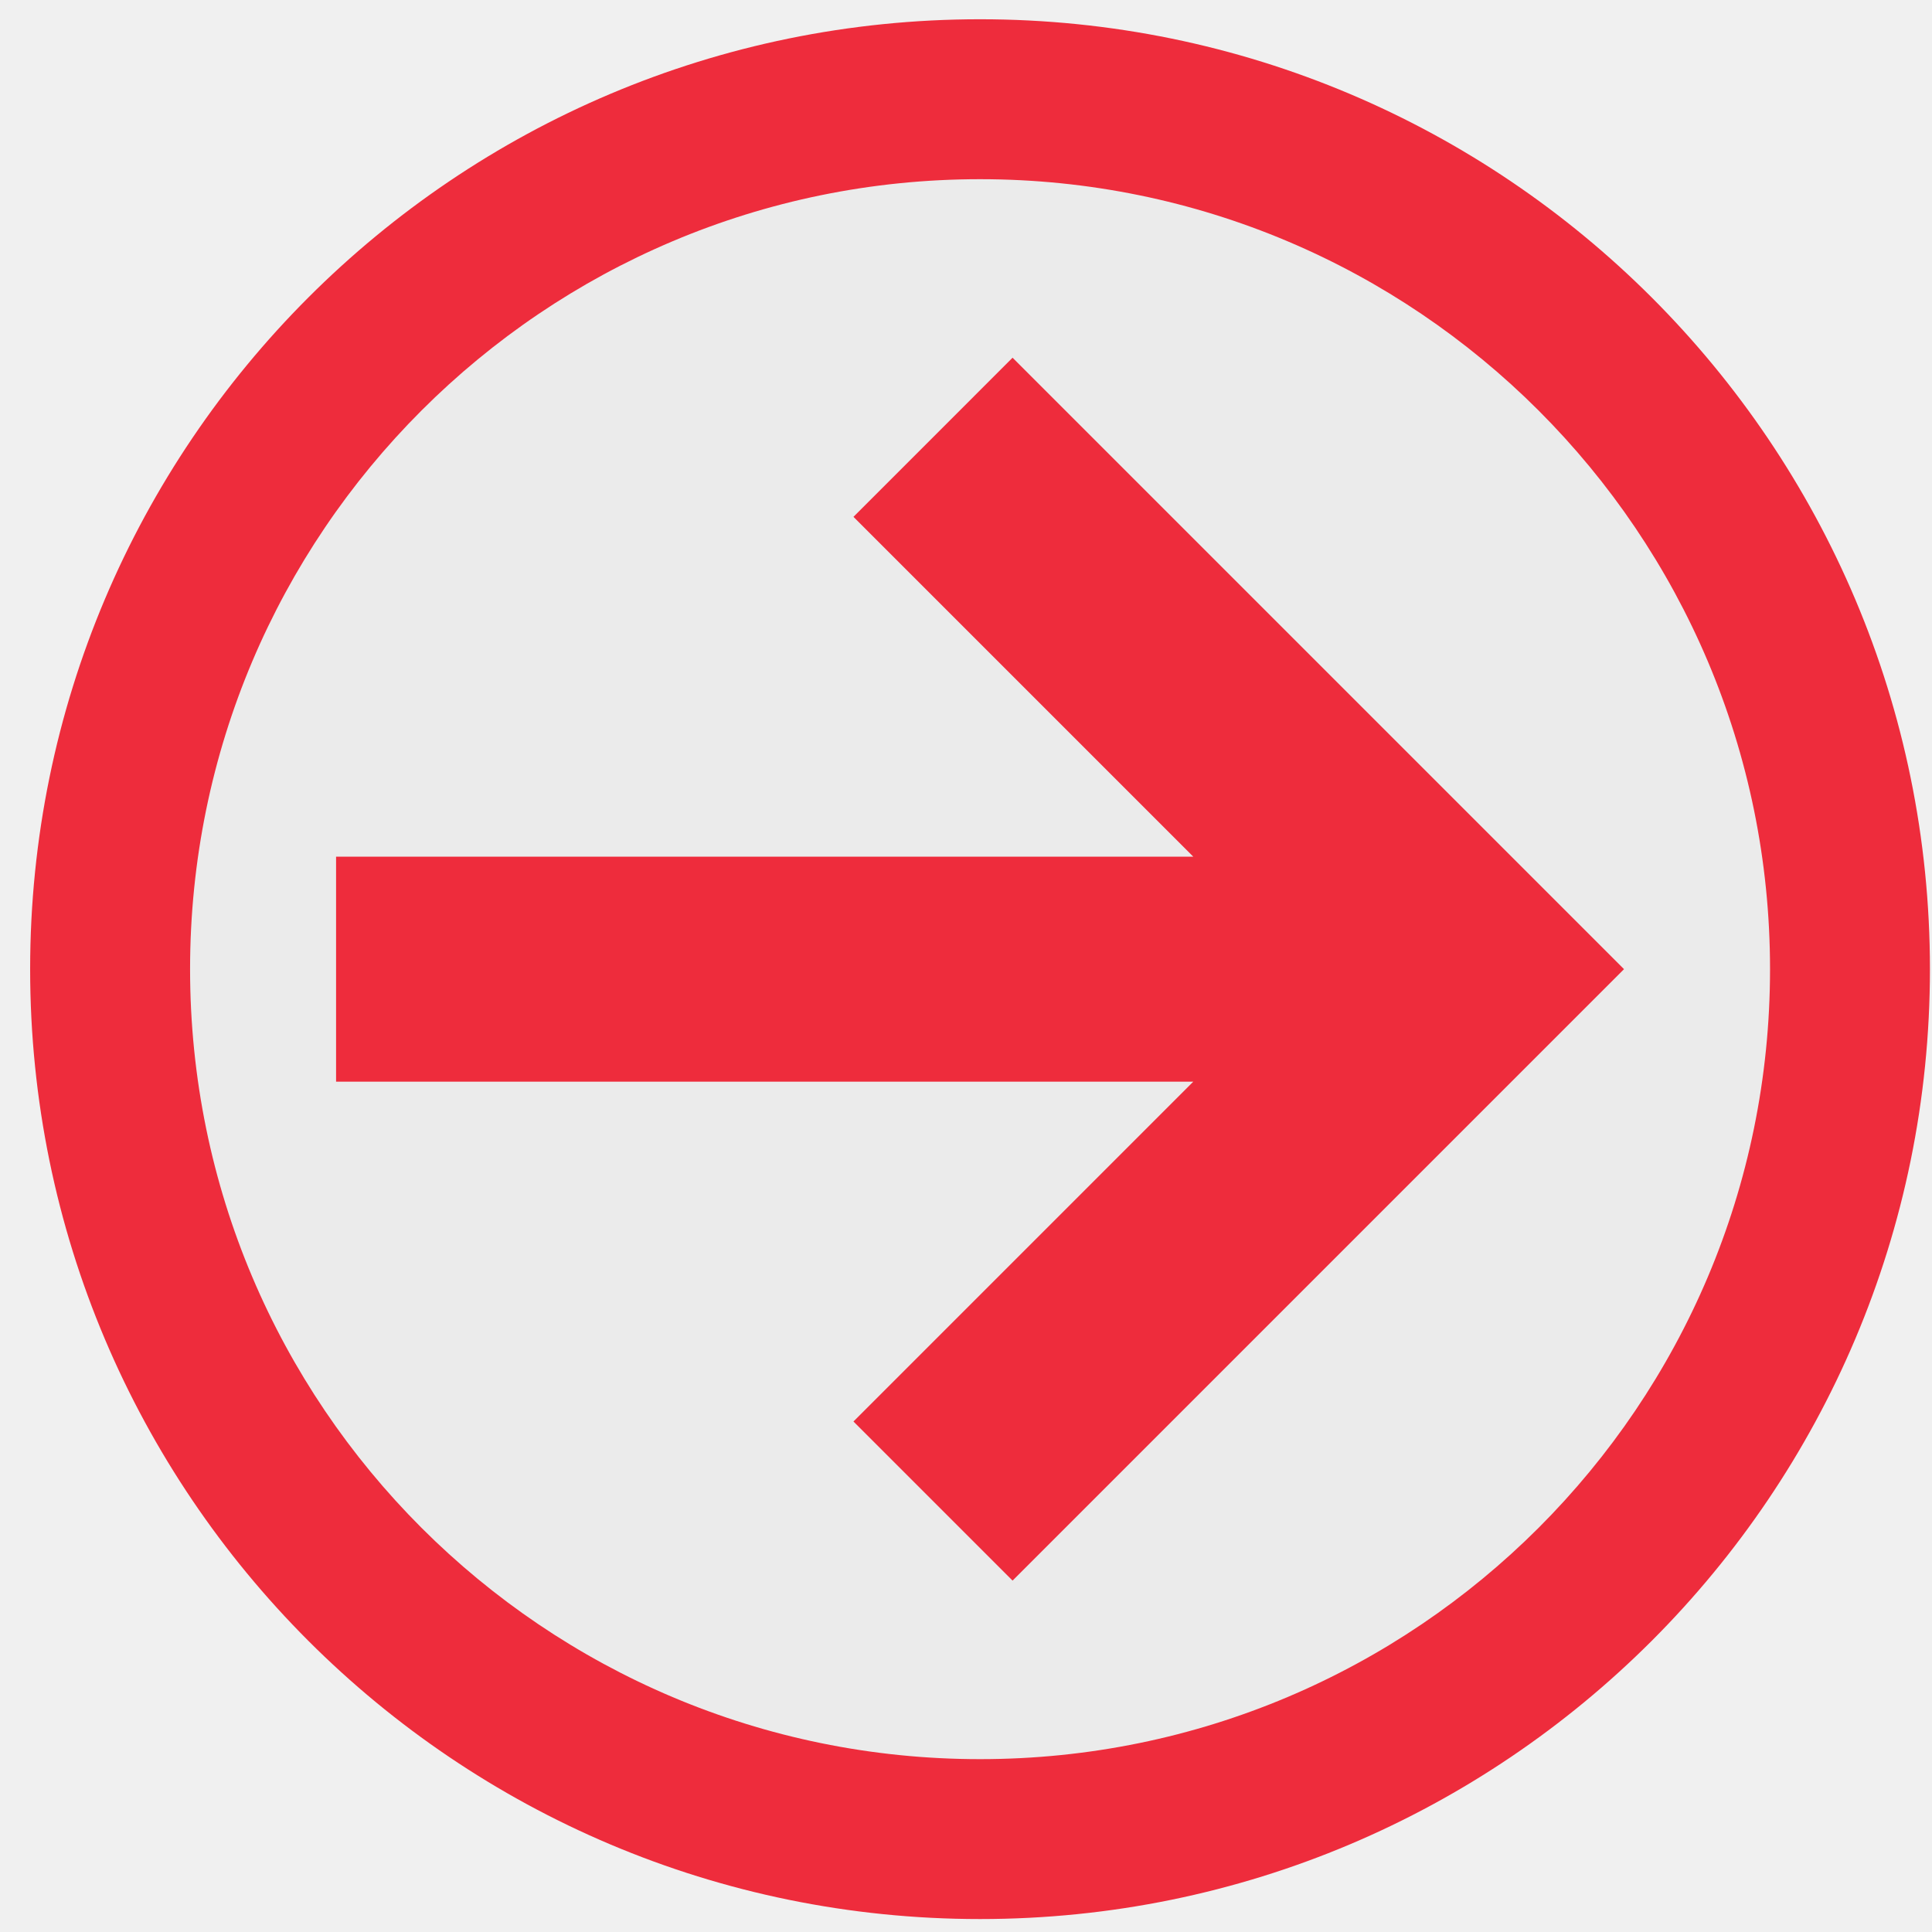
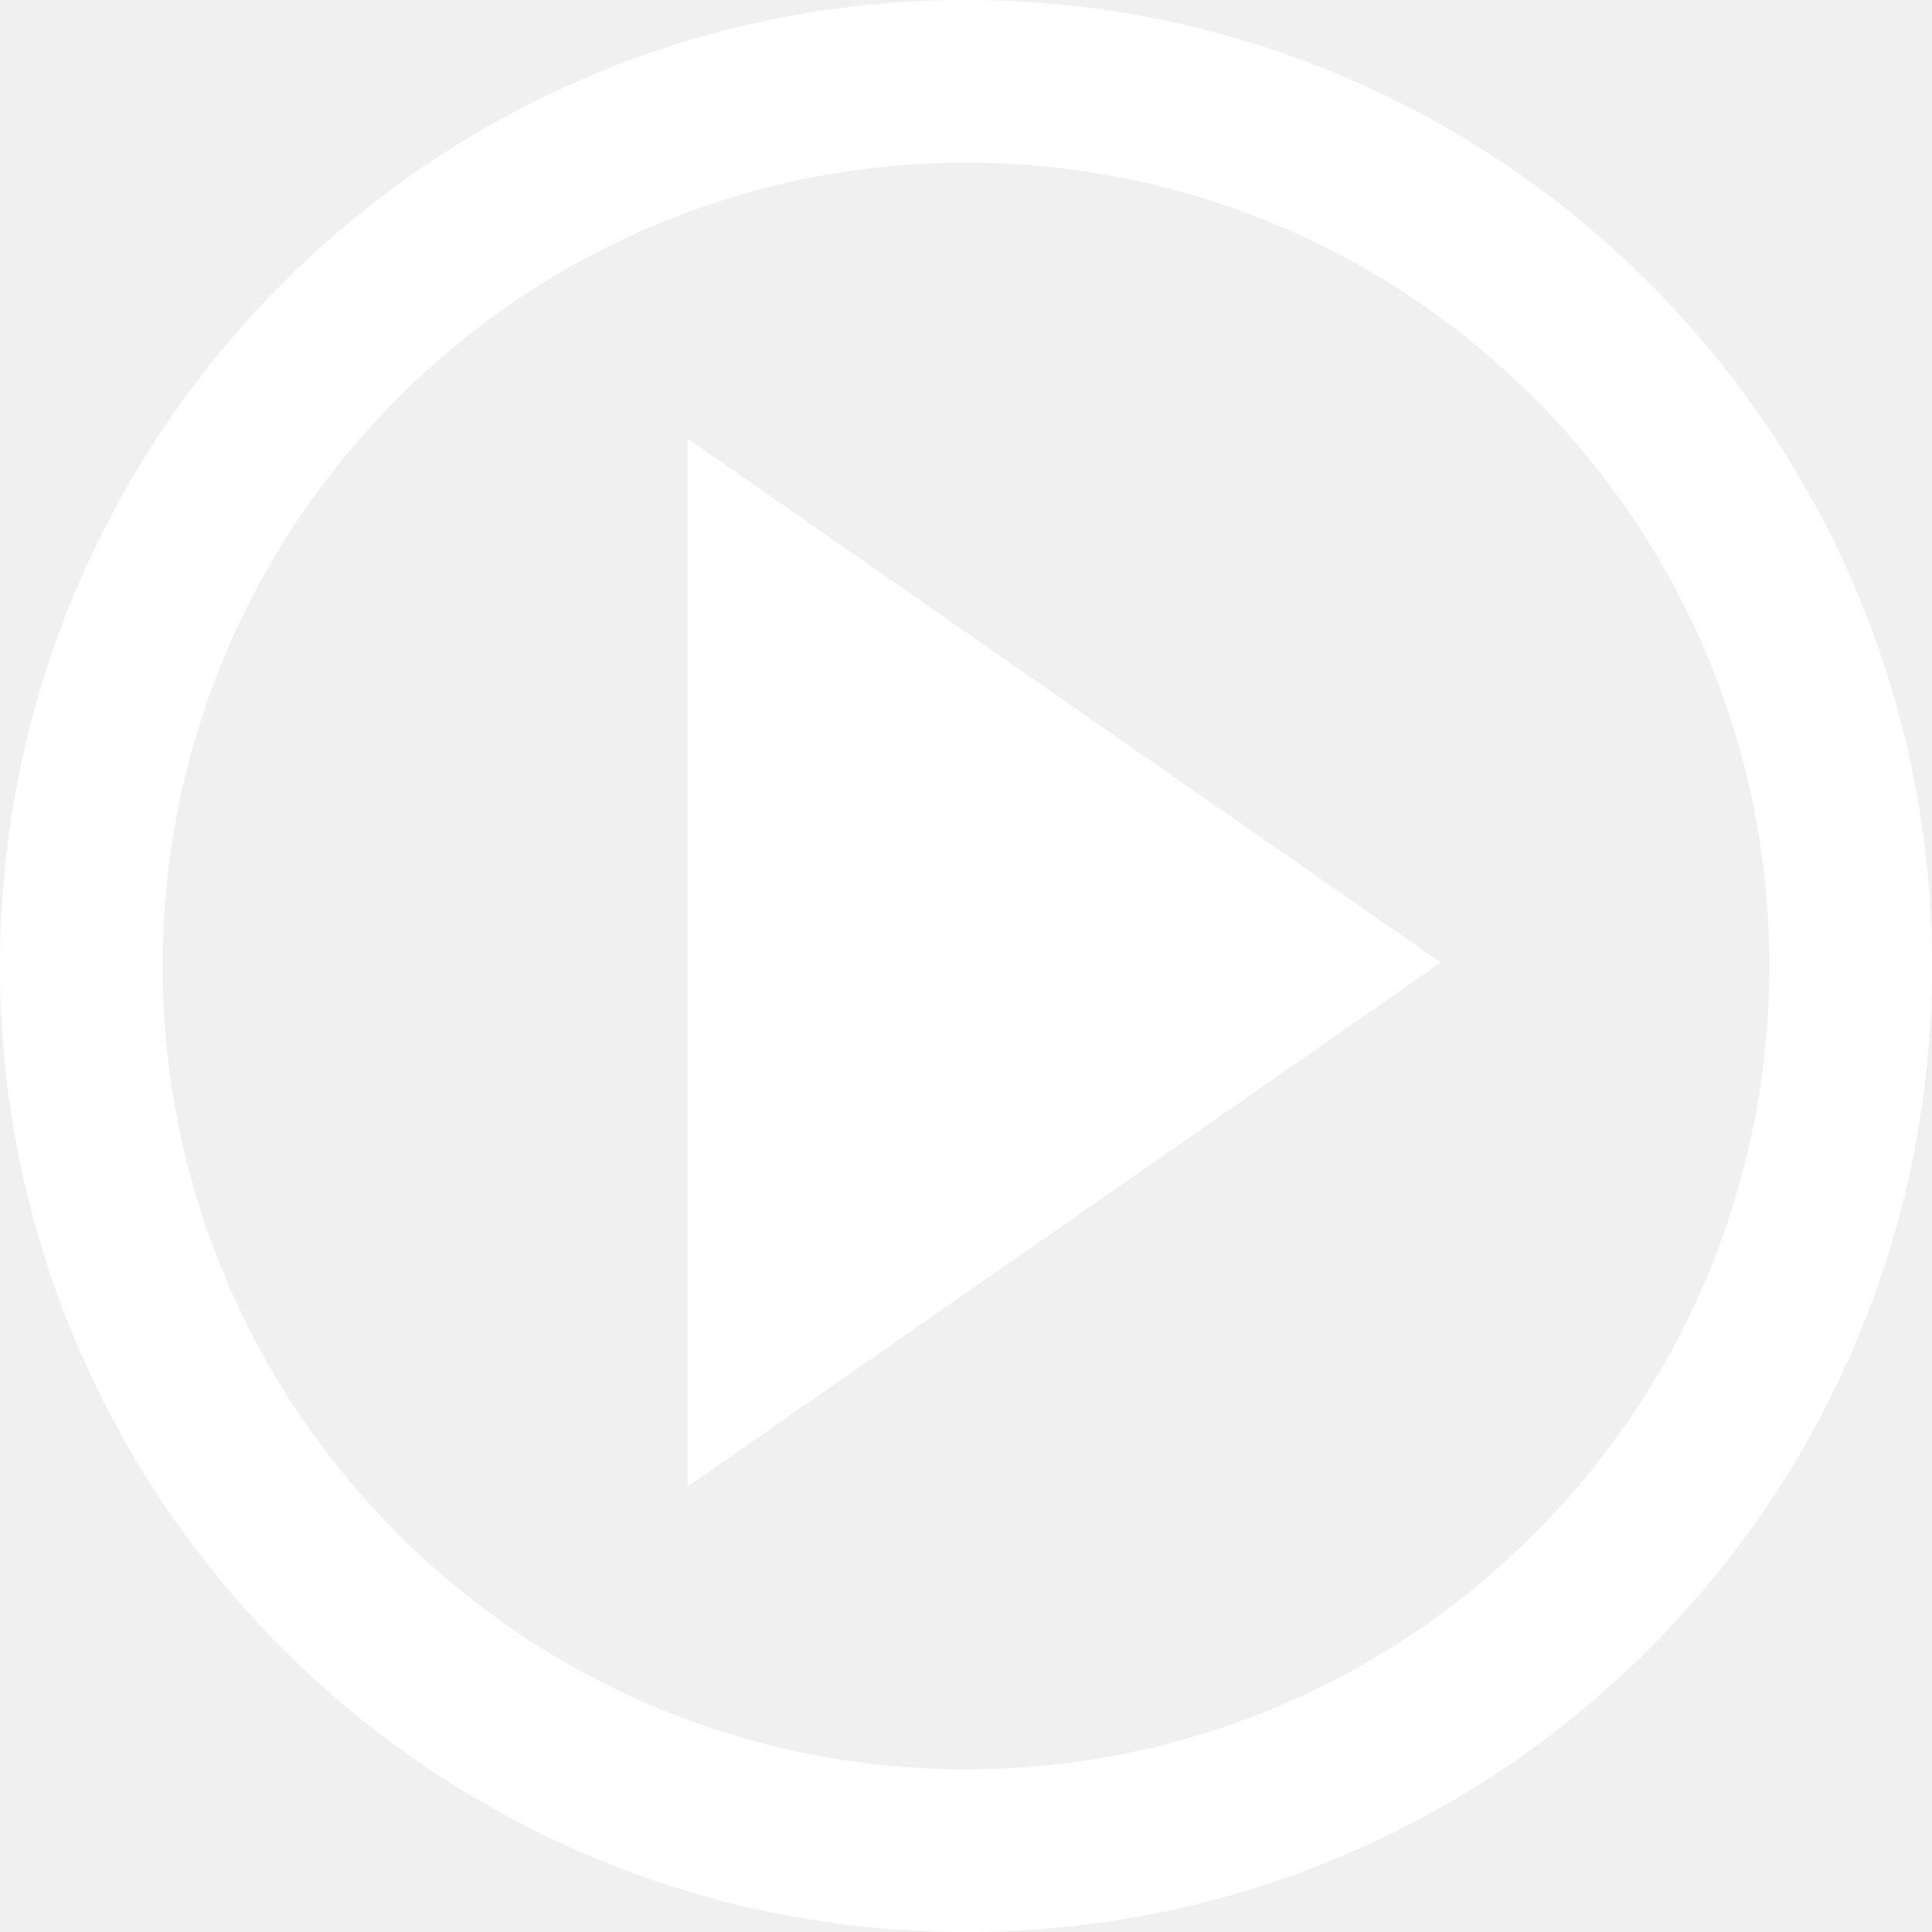
- <svg xmlns="http://www.w3.org/2000/svg" width="60" height="60" viewBox="0 0 60 60" fill="none">
-   <circle cx="30.409" cy="30.088" r="26.315" fill="#EBEBEB" />
-   <path fill-rule="evenodd" clip-rule="evenodd" d="M5.903 30.098C5.903 43.648 16.887 54.632 30.436 54.632C43.986 54.632 54.97 43.648 54.97 30.098C54.97 16.549 43.986 5.565 30.436 5.565C16.887 5.565 5.903 16.549 5.903 30.098ZM0.936 30.098C0.936 46.391 14.144 59.598 30.436 59.598C46.729 59.598 59.936 46.391 59.936 30.098C59.936 13.806 46.729 0.598 30.436 0.598C14.144 0.598 0.936 13.806 0.936 30.098Z" fill="#EE2C3C" />
-   <path fill-rule="evenodd" clip-rule="evenodd" d="M50.435 30.098L31.446 49.087L26.505 44.146L37.058 33.592L10.437 33.592L10.437 26.604L37.058 26.604L26.505 16.051L31.446 11.109L50.435 30.098Z" fill="#EE2C3C" />
+ <svg xmlns="http://www.w3.org/2000/svg" width="59" height="59" viewBox="0 0 59 59" fill="none">
+   <path fill-rule="evenodd" clip-rule="evenodd" d="M4.967 29.5C4.967 43.049 15.951 54.033 29.5 54.033C43.049 54.033 54.033 43.049 54.033 29.5C54.033 15.951 43.049 4.967 29.5 4.967C15.951 4.967 4.967 15.951 4.967 29.5ZM-1.28949e-06 29.5C-2.00165e-06 45.792 13.208 59 29.5 59C45.792 59 59 45.792 59 29.5C59 13.208 45.792 -5.77322e-07 29.5 -1.28949e-06C13.208 -2.00165e-06 -5.77322e-07 13.208 -1.28949e-06 29.5Z" fill="white" />
+   <path d="M44 29.395L21 13.396L21 45.395L44 29.395Z" fill="white" />
</svg>
